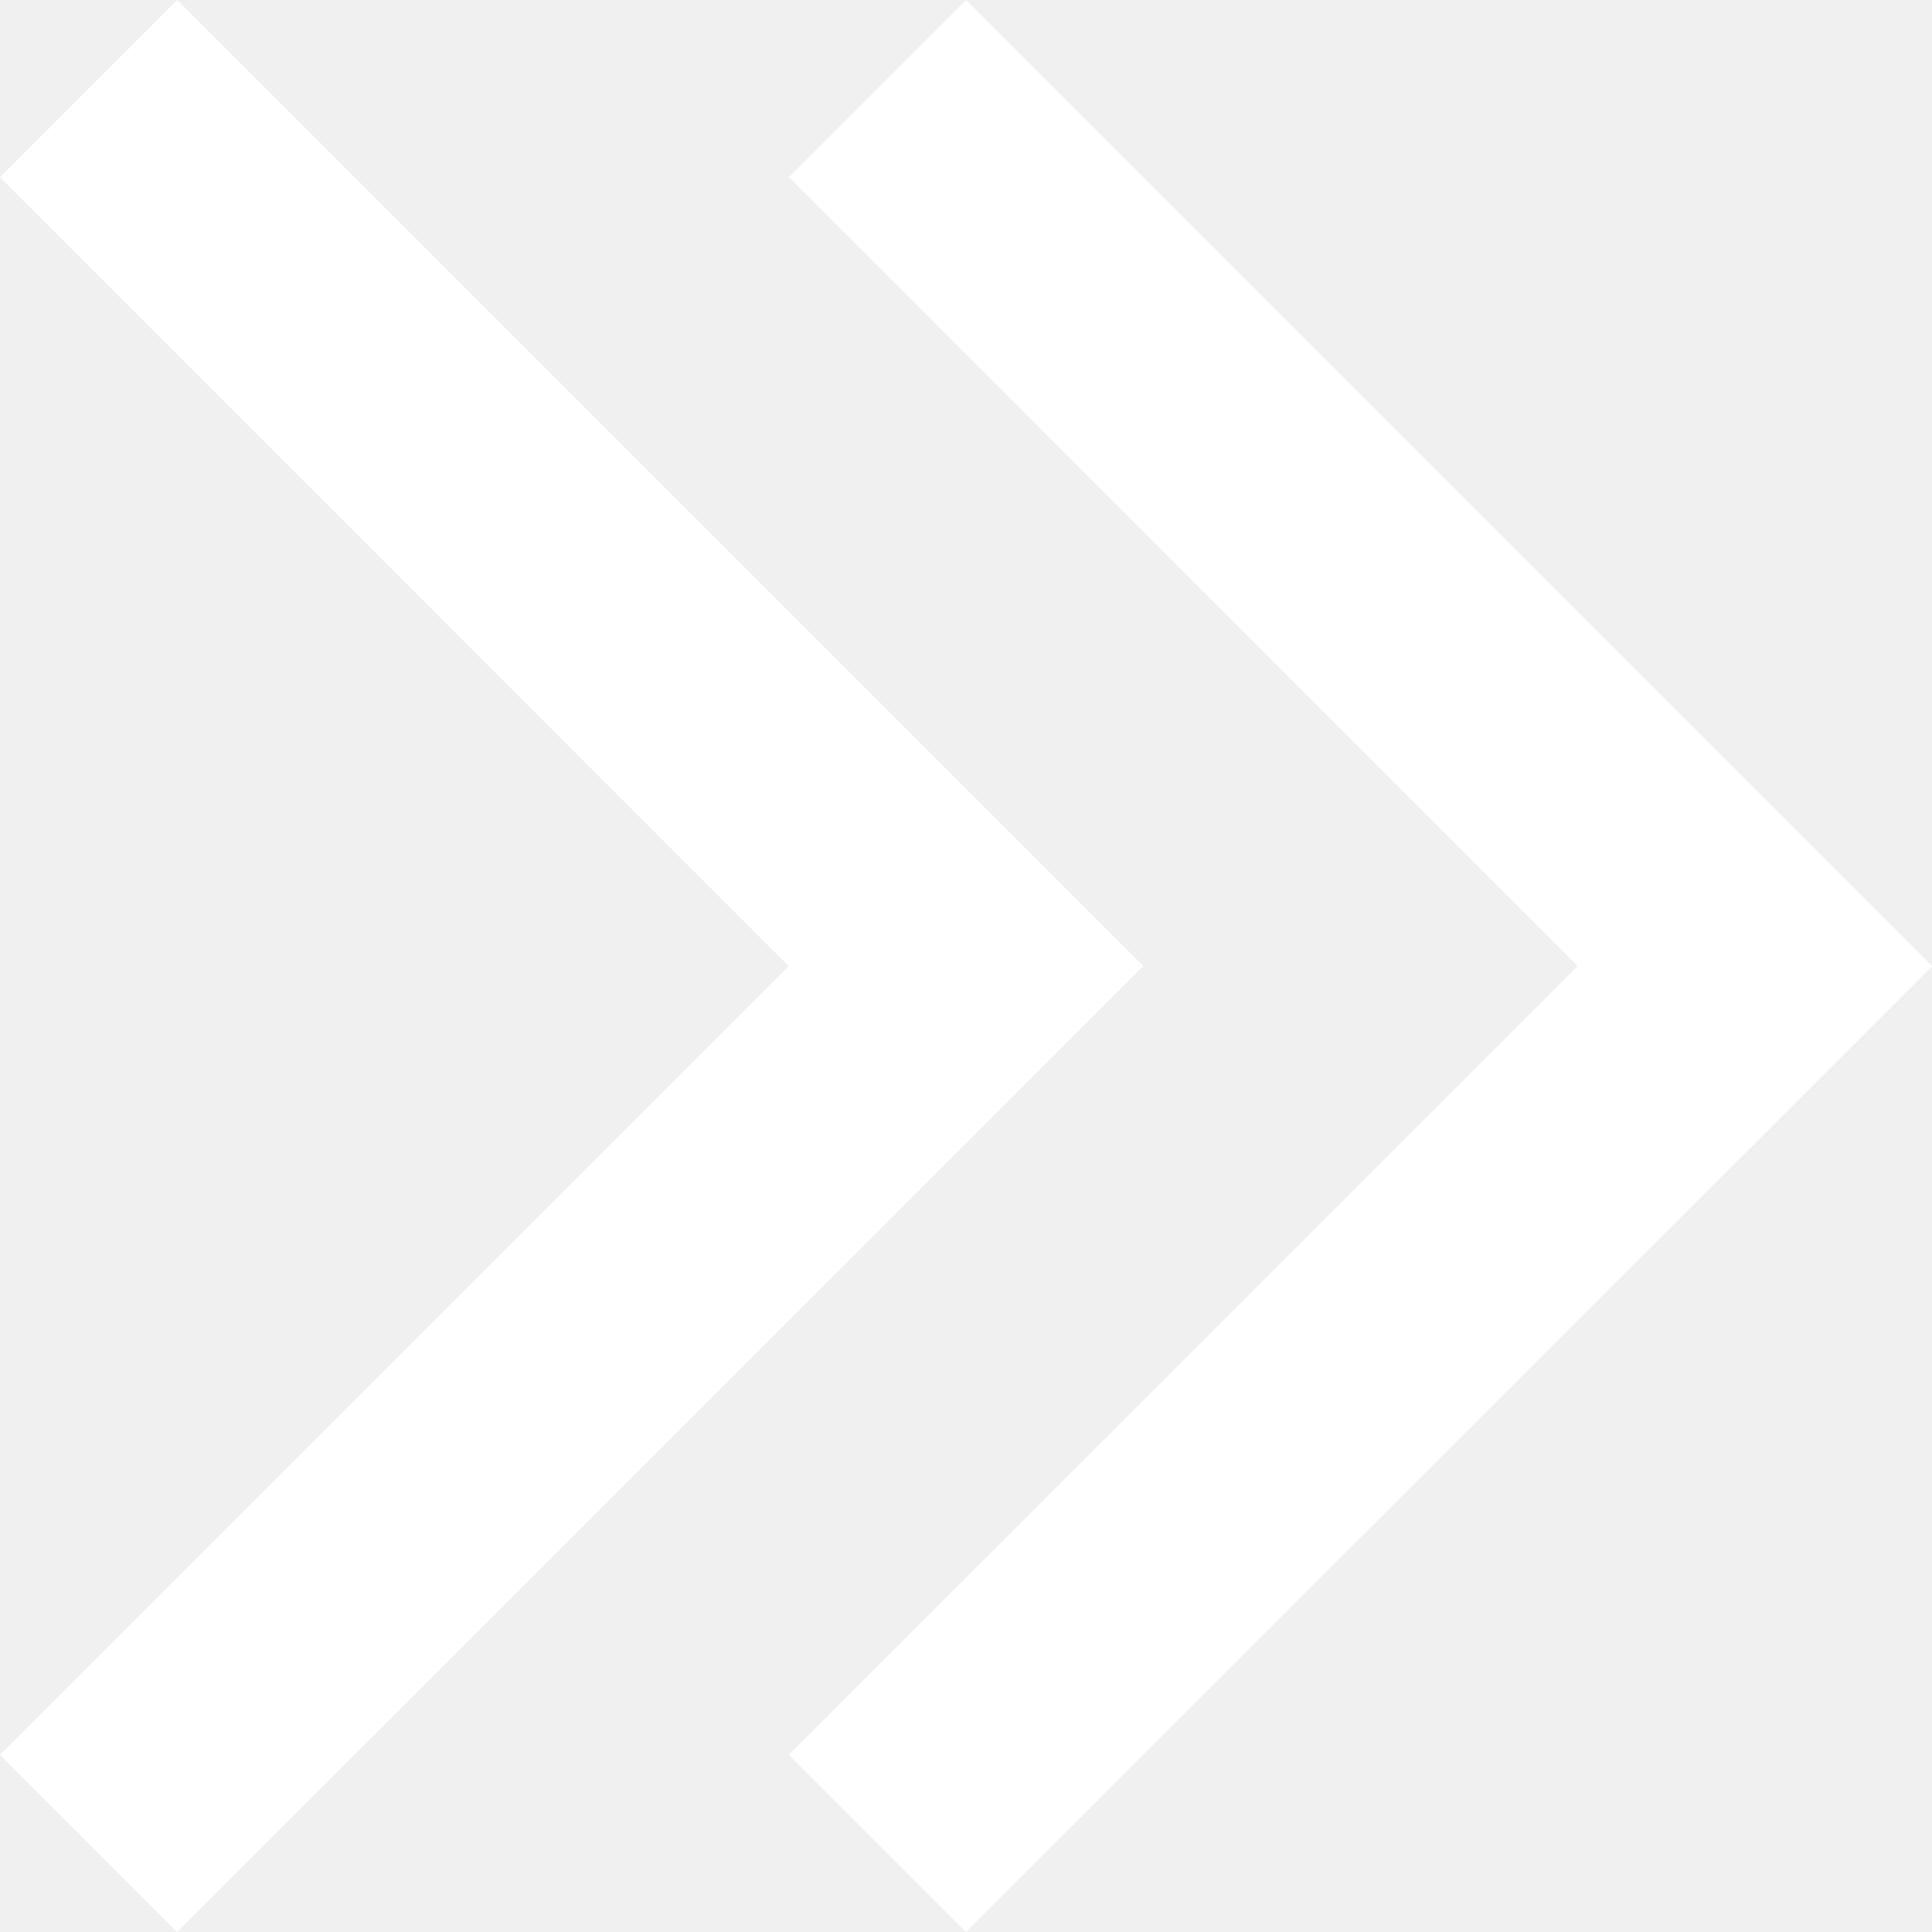
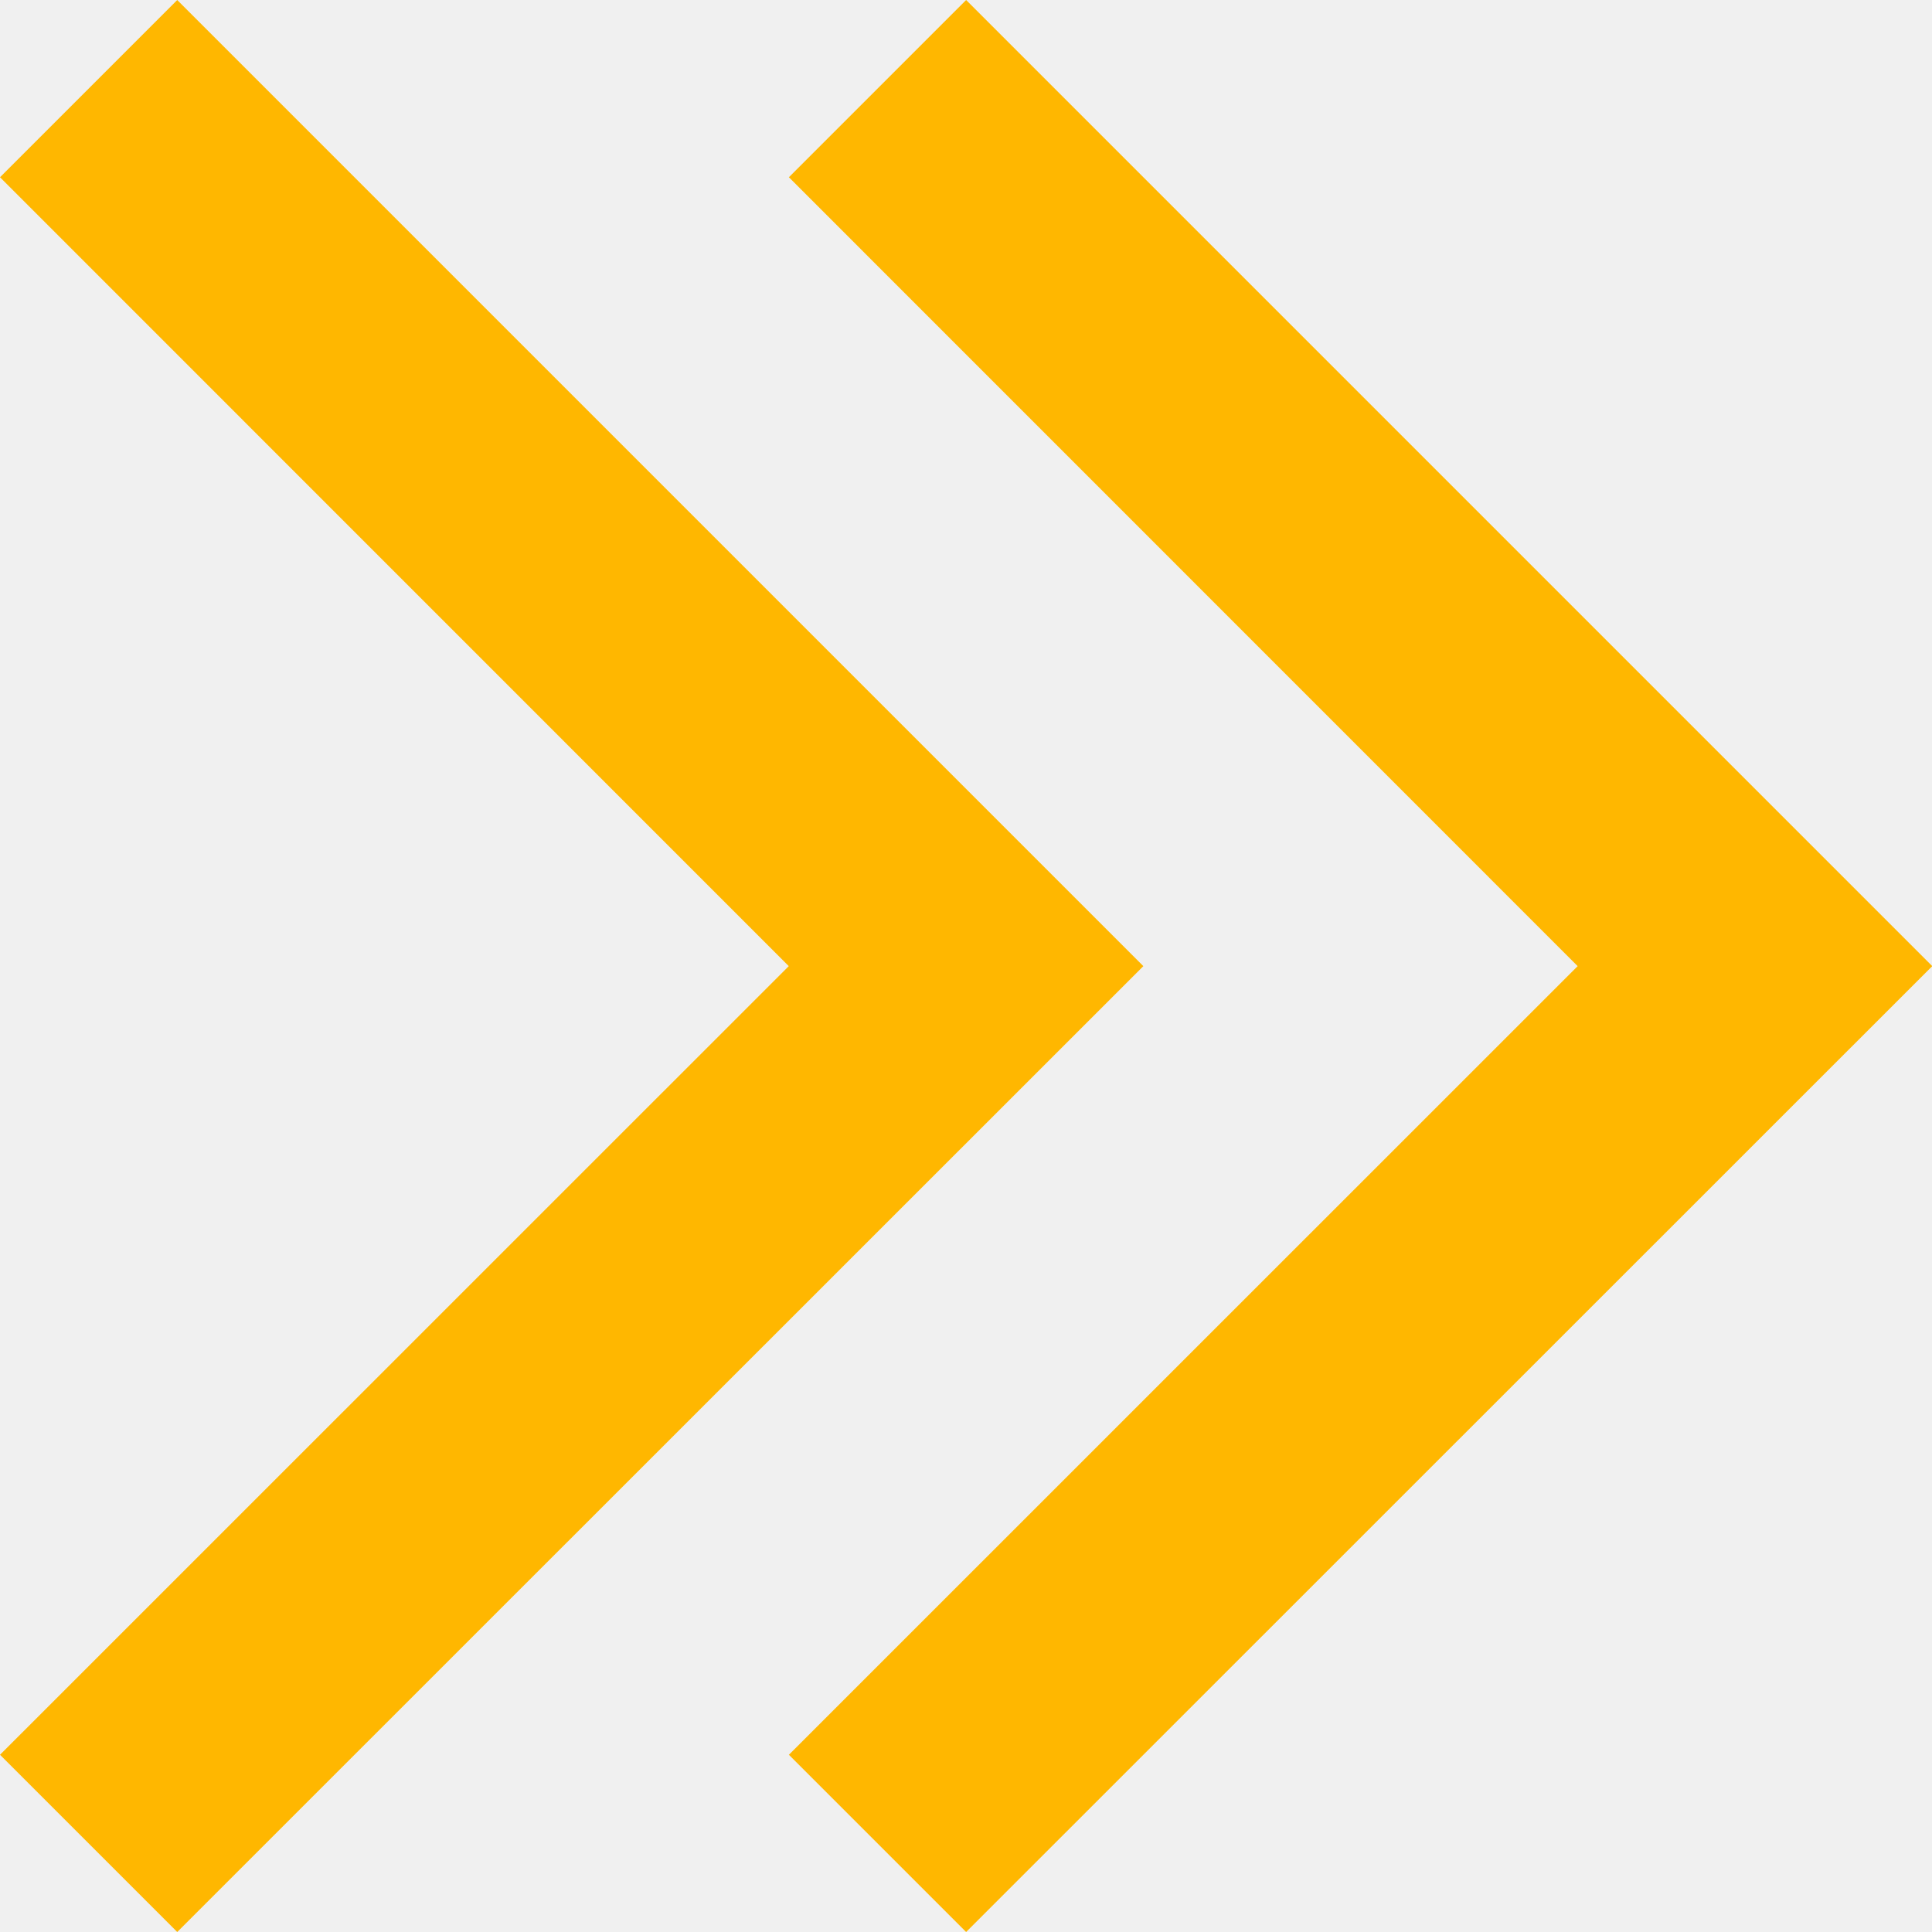
- <svg xmlns="http://www.w3.org/2000/svg" fill="#ffffff" width="80px" height="80px" viewBox="0 0 1920 1920">
+ <svg xmlns="http://www.w3.org/2000/svg" fill="#FFB700" width="80px" height="80px" viewBox="0 0 1920 1920">
  <g fill-rule="evenodd">
    <path d="M0 176.142 176.13.012l960.12 960.119L176.13 1920 0 1743.87l783.864-783.739L0 176.142Z" />
    <path d="M784 176.142 960.13.012l960.12 960.119L960.13 1920 784 1743.87l783.86-783.739L784 176.142Z" />
  </g>
</svg>
